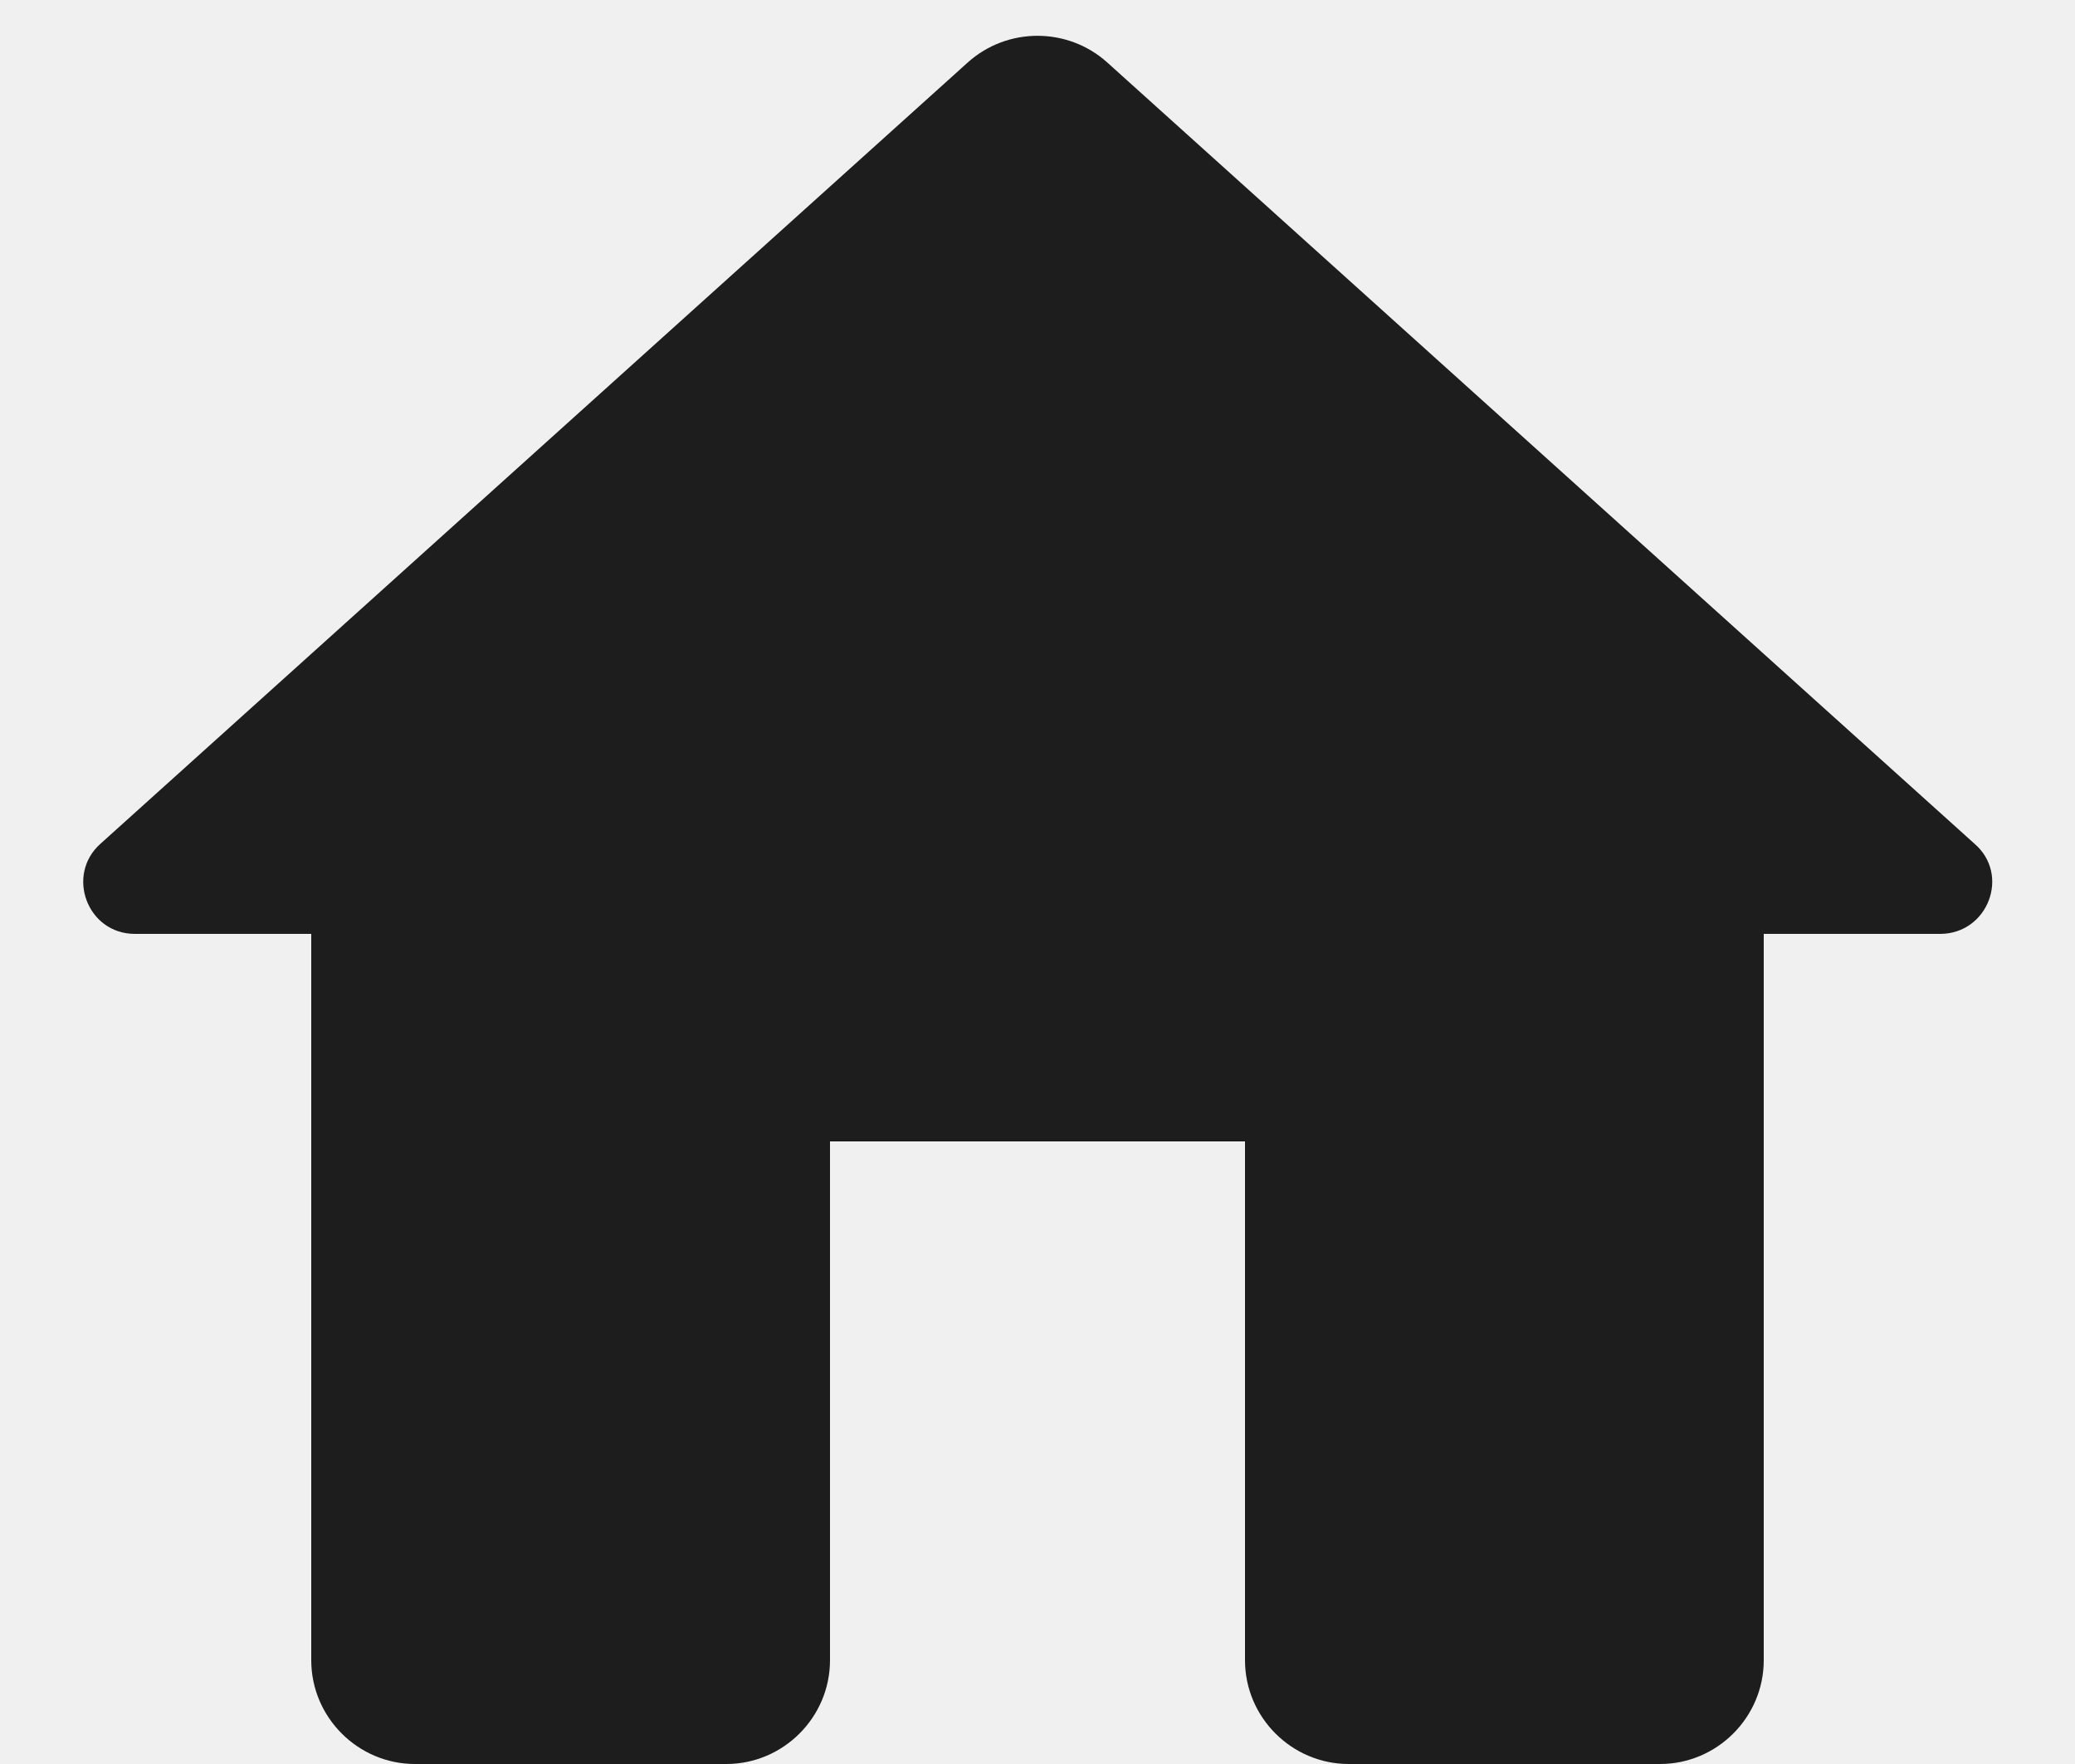
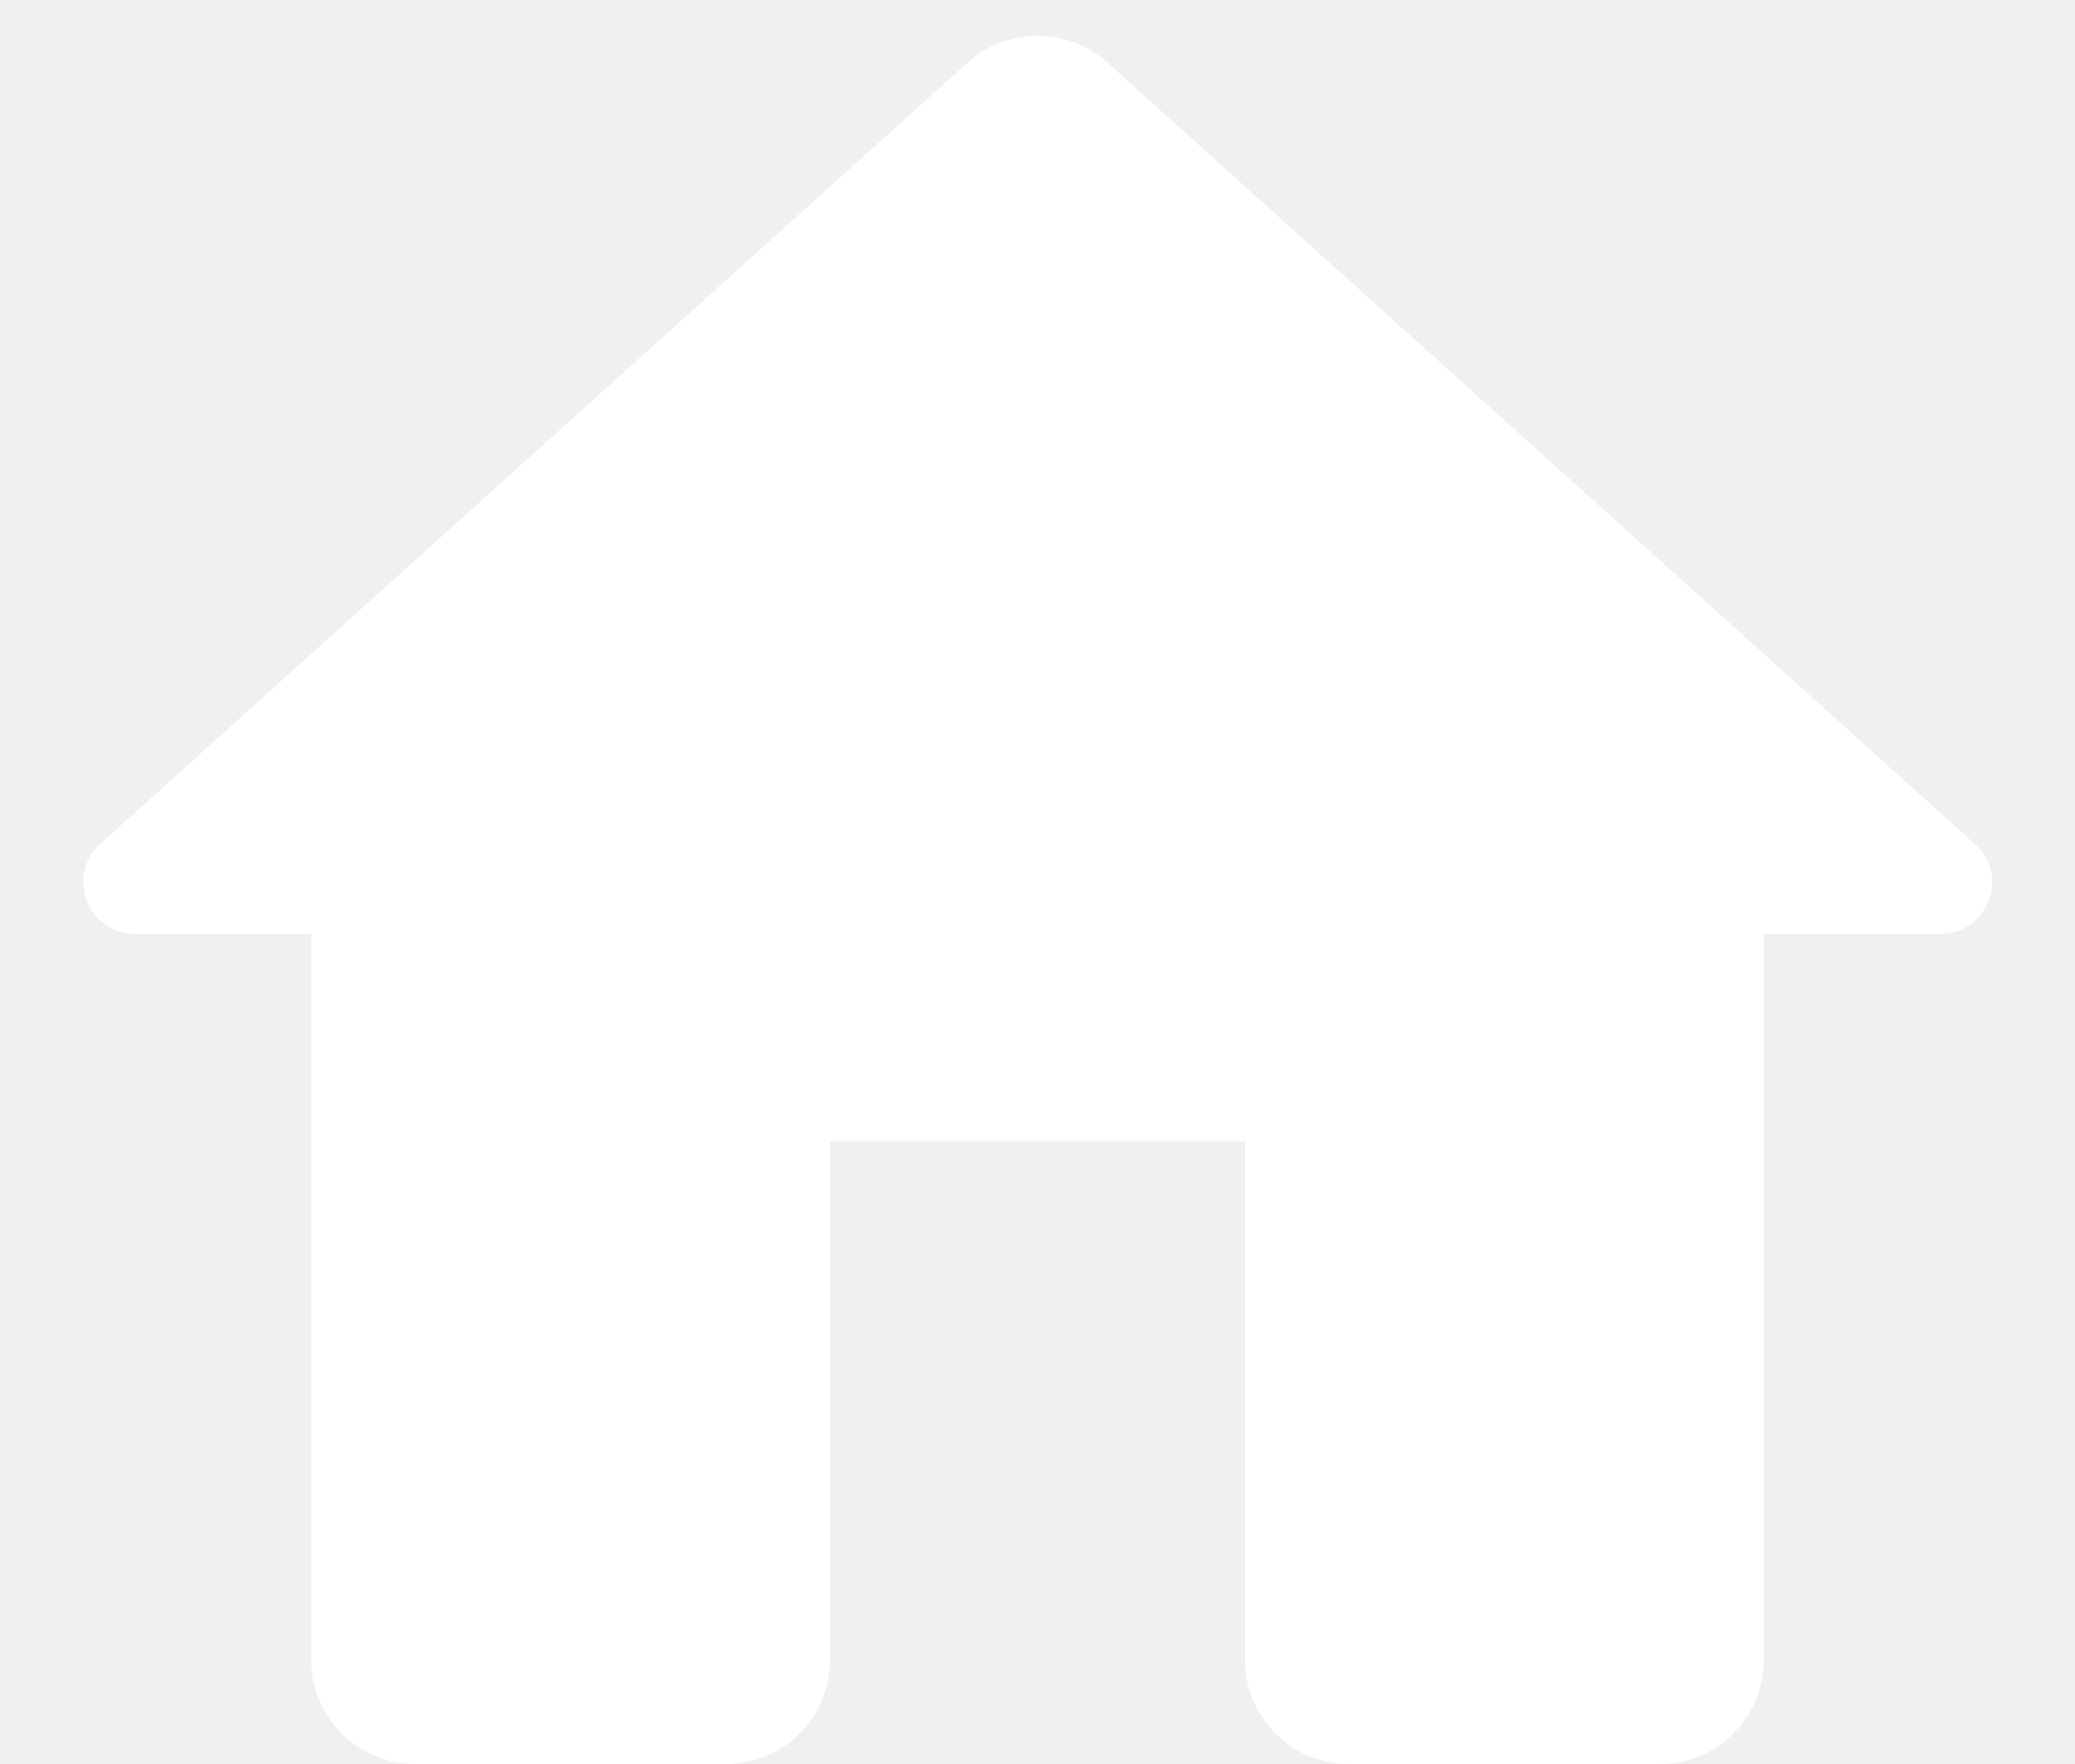
<svg xmlns="http://www.w3.org/2000/svg" width="20px" height="17px" viewBox="0 0 20 17" version="1.1">
  <g id="Icons" stroke="none" stroke-width="1" fill="none" fill-rule="evenodd">
    <g id="Rounded" transform="translate(-816, -289)">
      <g id="Action" transform="translate(100, 100)">
        <g id="-Round-/-Action-/-home" transform="translate(714, 186)">
          <g transform="translate(0, 0)">
            <polygon id="Path" points="0 0 24 0 24 24 0 24" />
-             <path d="M10,19 L10,14 L14,14 L14,19 C14,19.55 14.45,20 15,20 L18,20 C18.55,20 19,19.55 19,19 L19,12 L20.7,12 C21.16,12 21.38,11.43 21.03,11.13 L12.67,3.6 C12.29,3.26 11.71,3.26 11.33,3.6 L2.97,11.13 C2.63,11.43 2.84,12 3.3,12 L5,12 L5,19 C5,19.55 5.45,20 6,20 L9,20 C9.55,20 10,19.55 10,19 Z" id="🔹Icon-Color" fill="#1D1D1D" />
+             <path d="M10,19 L10,14 L14,14 L14,19 C14,19.55 14.45,20 15,20 L18,20 C18.55,20 19,19.55 19,19 L19,12 L20.7,12 C21.16,12 21.38,11.43 21.03,11.13 L12.67,3.6 C12.29,3.26 11.71,3.26 11.33,3.6 L2.97,11.13 C2.63,11.43 2.84,12 3.3,12 L5,12 L5,19 C5,19.55 5.45,20 6,20 L9,20 C9.55,20 10,19.55 10,19 Z" id="🔹Icon-Color" fill="#ffffff" />
          </g>
        </g>
      </g>
    </g>
  </g>
</svg>
